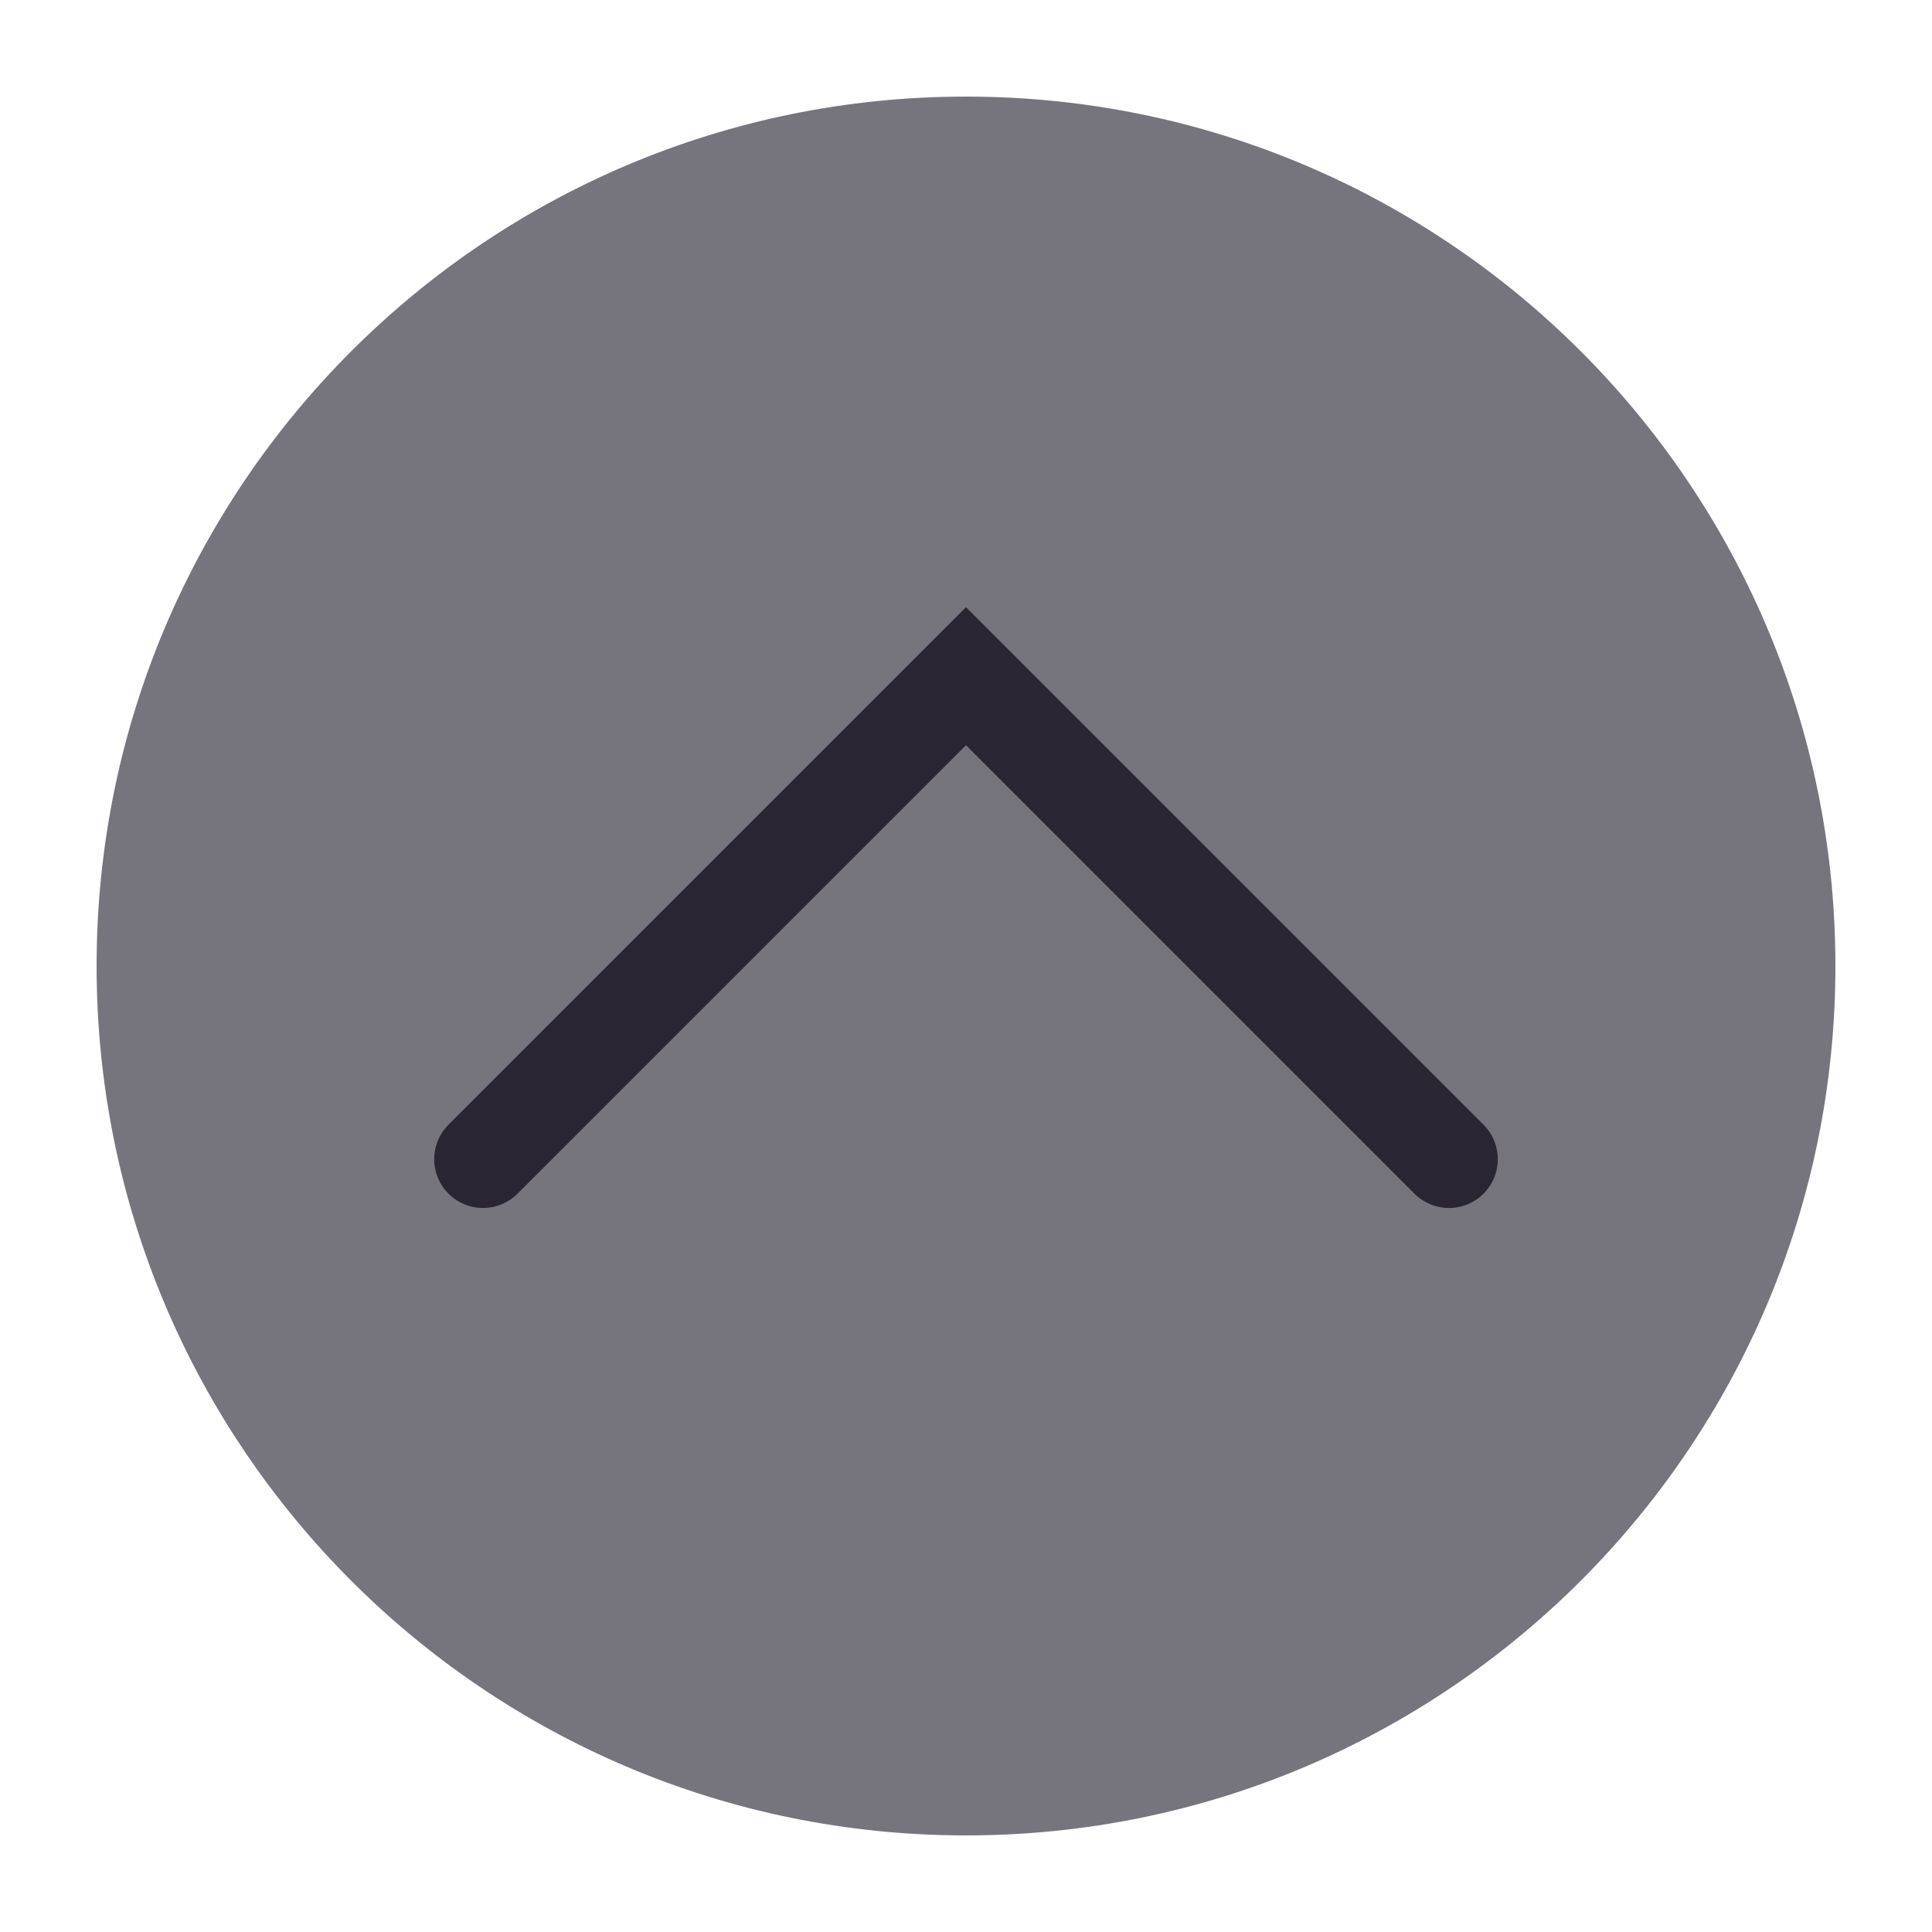
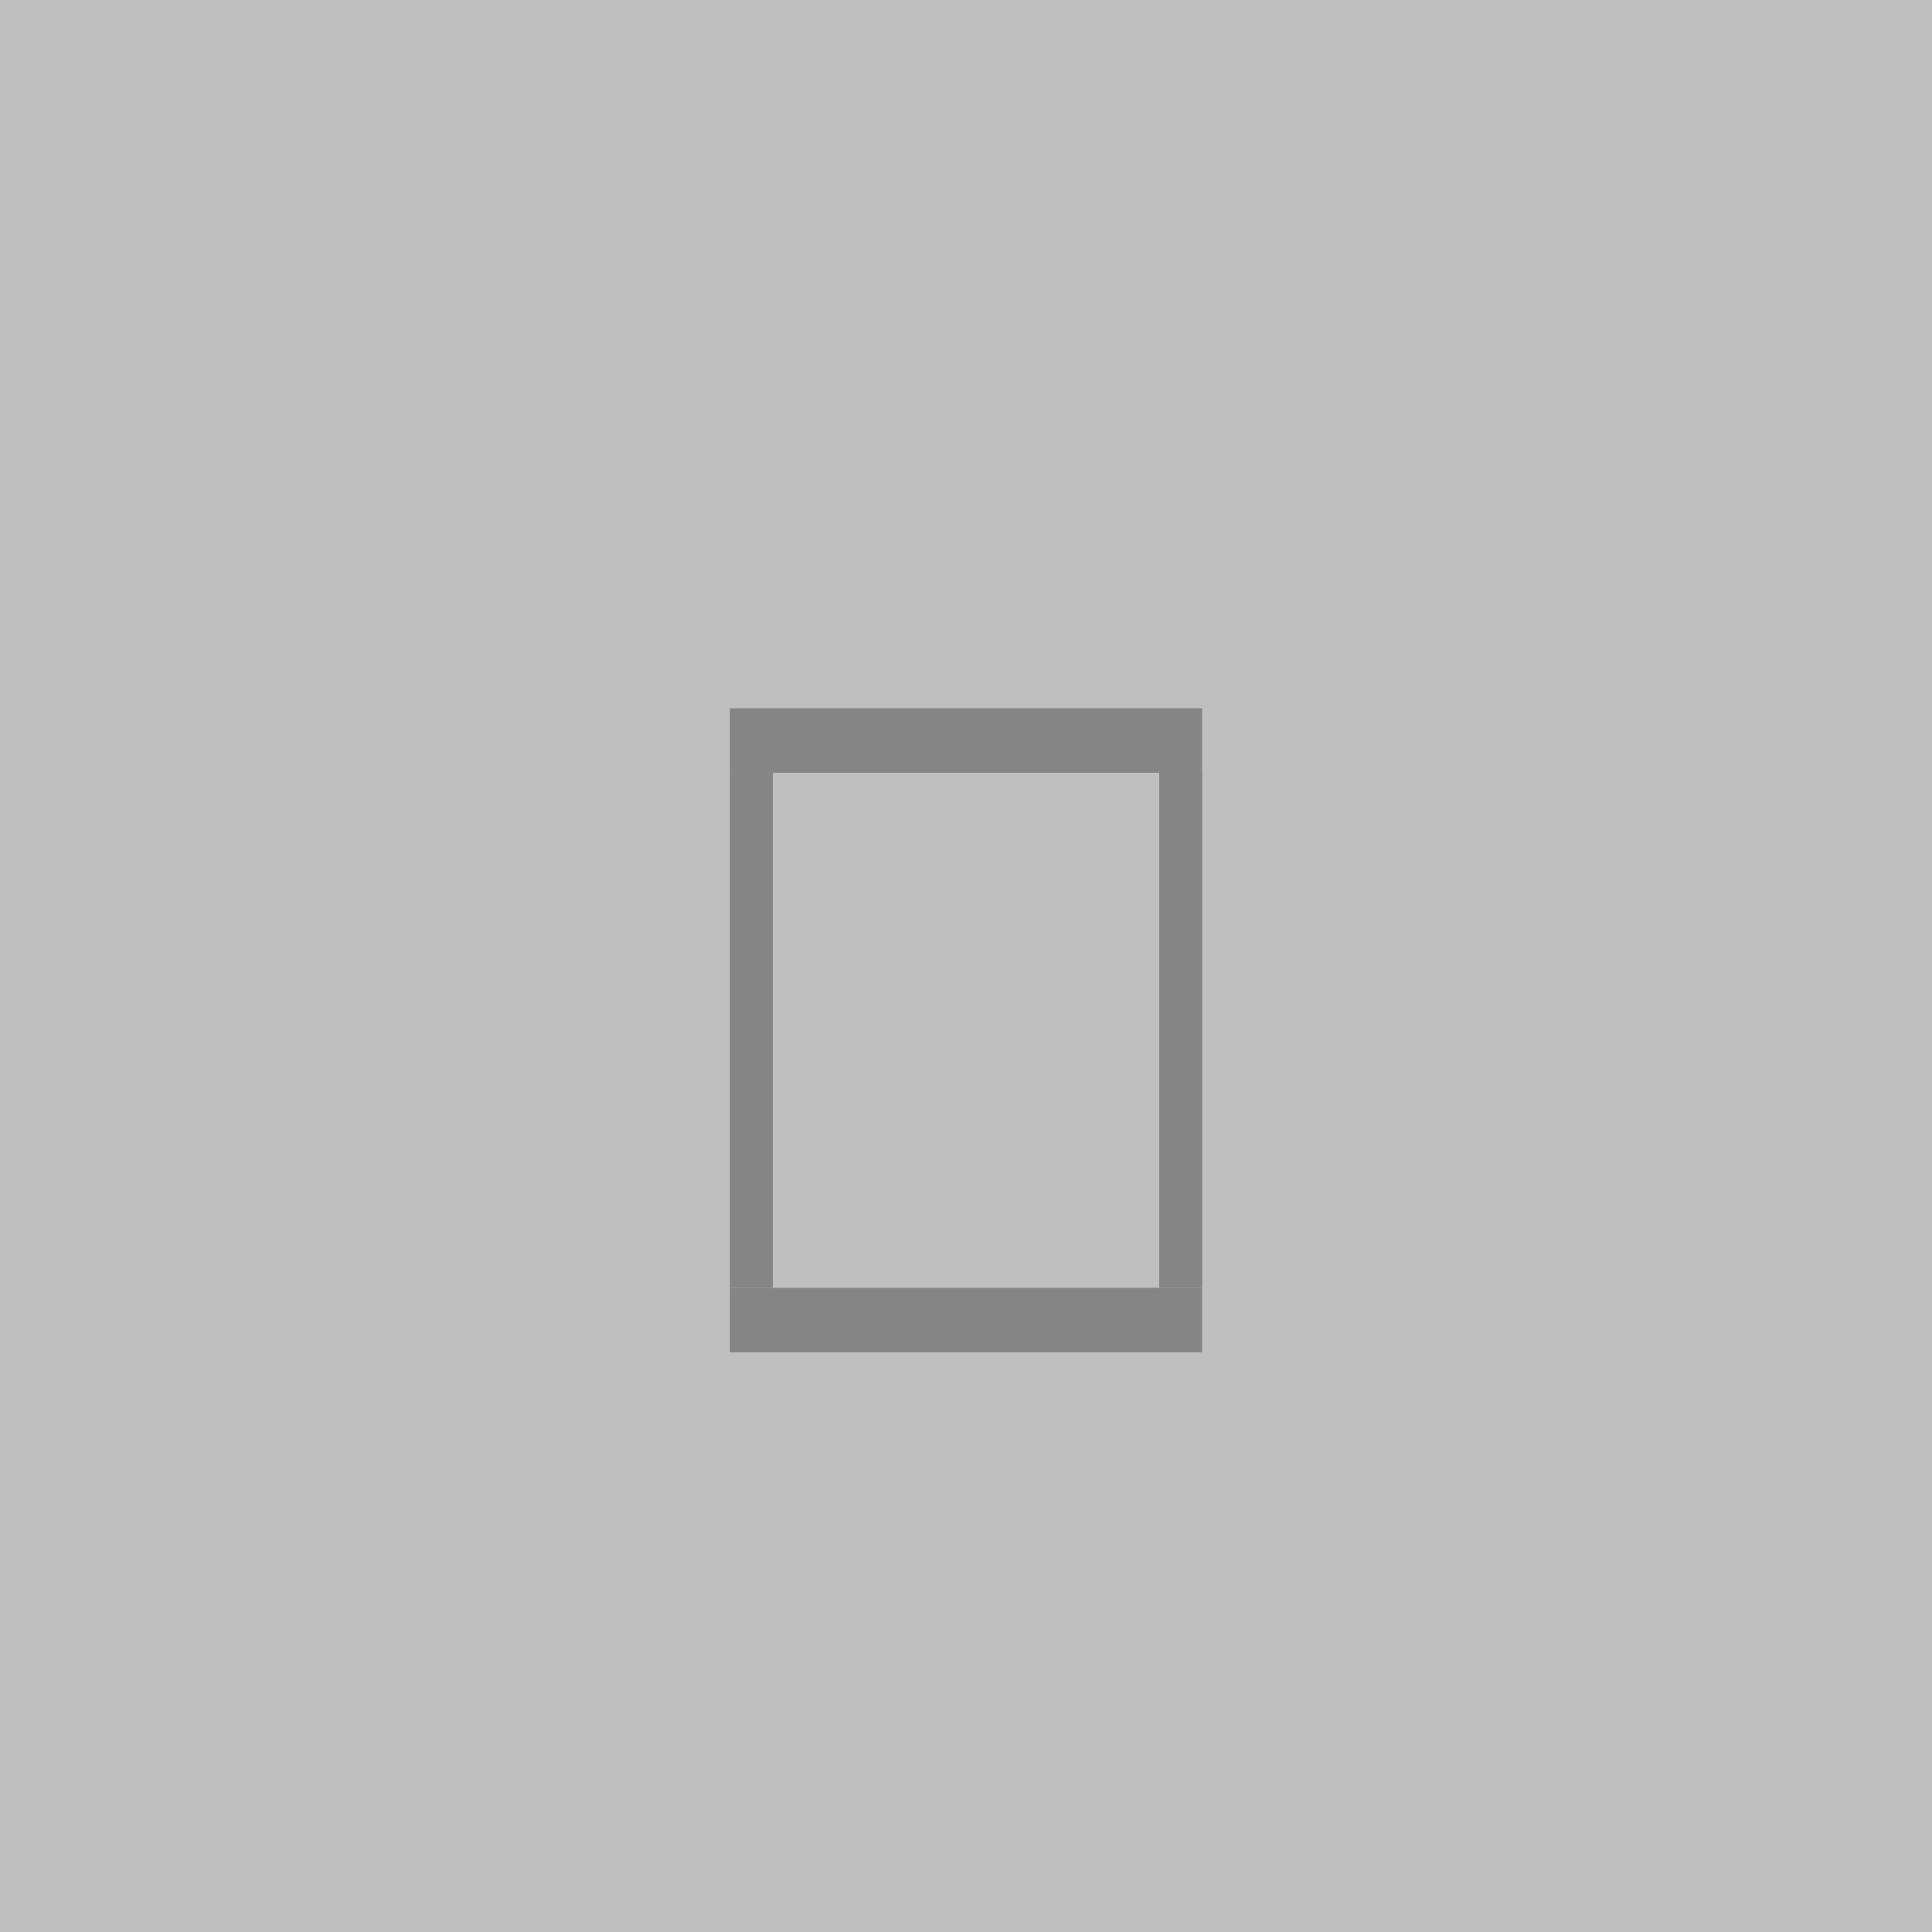
<svg xmlns="http://www.w3.org/2000/svg" viewBox="0 0 50 50" version="1.2" baseProfile="tiny">
  <defs>
</defs>
  <g fill="none" stroke="black" stroke-width="1" fill-rule="evenodd" stroke-linecap="square" stroke-linejoin="bevel">
-     <g fill="#524f5a" fill-opacity="0.786" stroke="none" transform="matrix(2.5,0,0,2.5,2.5,2.5)" font-family="Segoe UI" font-size="10" font-weight="400" font-style="normal">
-       <circle cx="9" cy="9" r="9" />
+     <g fill="#bfbfbf" fill-opacity="1" stroke="none" transform="matrix(1.11111,0,0,1.66667,-107.189,-69.8718)" font-family="DroidSansMono Nerd Font" font-size="10" font-weight="400" font-style="normal">
+       <rect x="96.47" y="41.923" width="45" height="30" />
    </g>
-     <g fill="none" stroke="#080413" stroke-opacity="0.694" stroke-width="1.01" stroke-linecap="round" stroke-linejoin="miter" stroke-miterlimit="2" transform="matrix(2.5,0,0,2.5,2.5,2.5)" font-family="Segoe UI" font-size="10" font-weight="400" font-style="normal">
-       <polyline fill="none" vector-effect="none" points="4,11 9,6 14,11 " />
+     <g fill="#858585" fill-opacity="1" stroke="none" transform="matrix(4.19948,0,0,6.29921,0,-1820.87)" font-family="DroidSansMono Nerd Font" font-size="10" font-weight="400" font-style="normal">
+       <rect x="4.498" y="294.354" width="2.91" height="0.265" />
    </g>
-     <g fill="none" stroke="#000000" stroke-opacity="1" stroke-width="1" stroke-linecap="square" stroke-linejoin="bevel" transform="matrix(1,0,0,1,0,0)" font-family="Segoe UI" font-size="10" font-weight="400" font-style="normal">
+     <g fill="#858585" fill-opacity="1" stroke="none" transform="matrix(4.19948,0,0,6.29921,0,-1820.87)" font-family="DroidSansMono Nerd Font" font-size="10" font-weight="400" font-style="normal">
+       <rect x="4.498" y="291.973" width="2.91" height="0.265" />
+     </g>
+     <g fill="#858585" fill-opacity="1" stroke="none" transform="matrix(4.19948,0,0,6.29921,0,-1820.87)" font-family="DroidSansMono Nerd Font" font-size="10" font-weight="400" font-style="normal">
+       <rect x="4.498" y="292.237" width="0.265" height="2.117" />
+     </g>
+     <g fill="#858585" fill-opacity="1" stroke="none" transform="matrix(4.19948,0,0,6.29921,0,-1820.87)" font-family="DroidSansMono Nerd Font" font-size="10" font-weight="400" font-style="normal">
+       <rect x="7.144" y="292.237" width="0.265" height="2.117" />
+     </g>
+     <g fill="none" stroke="#000000" stroke-opacity="1" stroke-width="1" stroke-linecap="square" stroke-linejoin="bevel" transform="matrix(1,0,0,1,0,0)" font-family="DroidSansMono Nerd Font" font-size="10" font-weight="400" font-style="normal">
</g>
  </g>
</svg>
